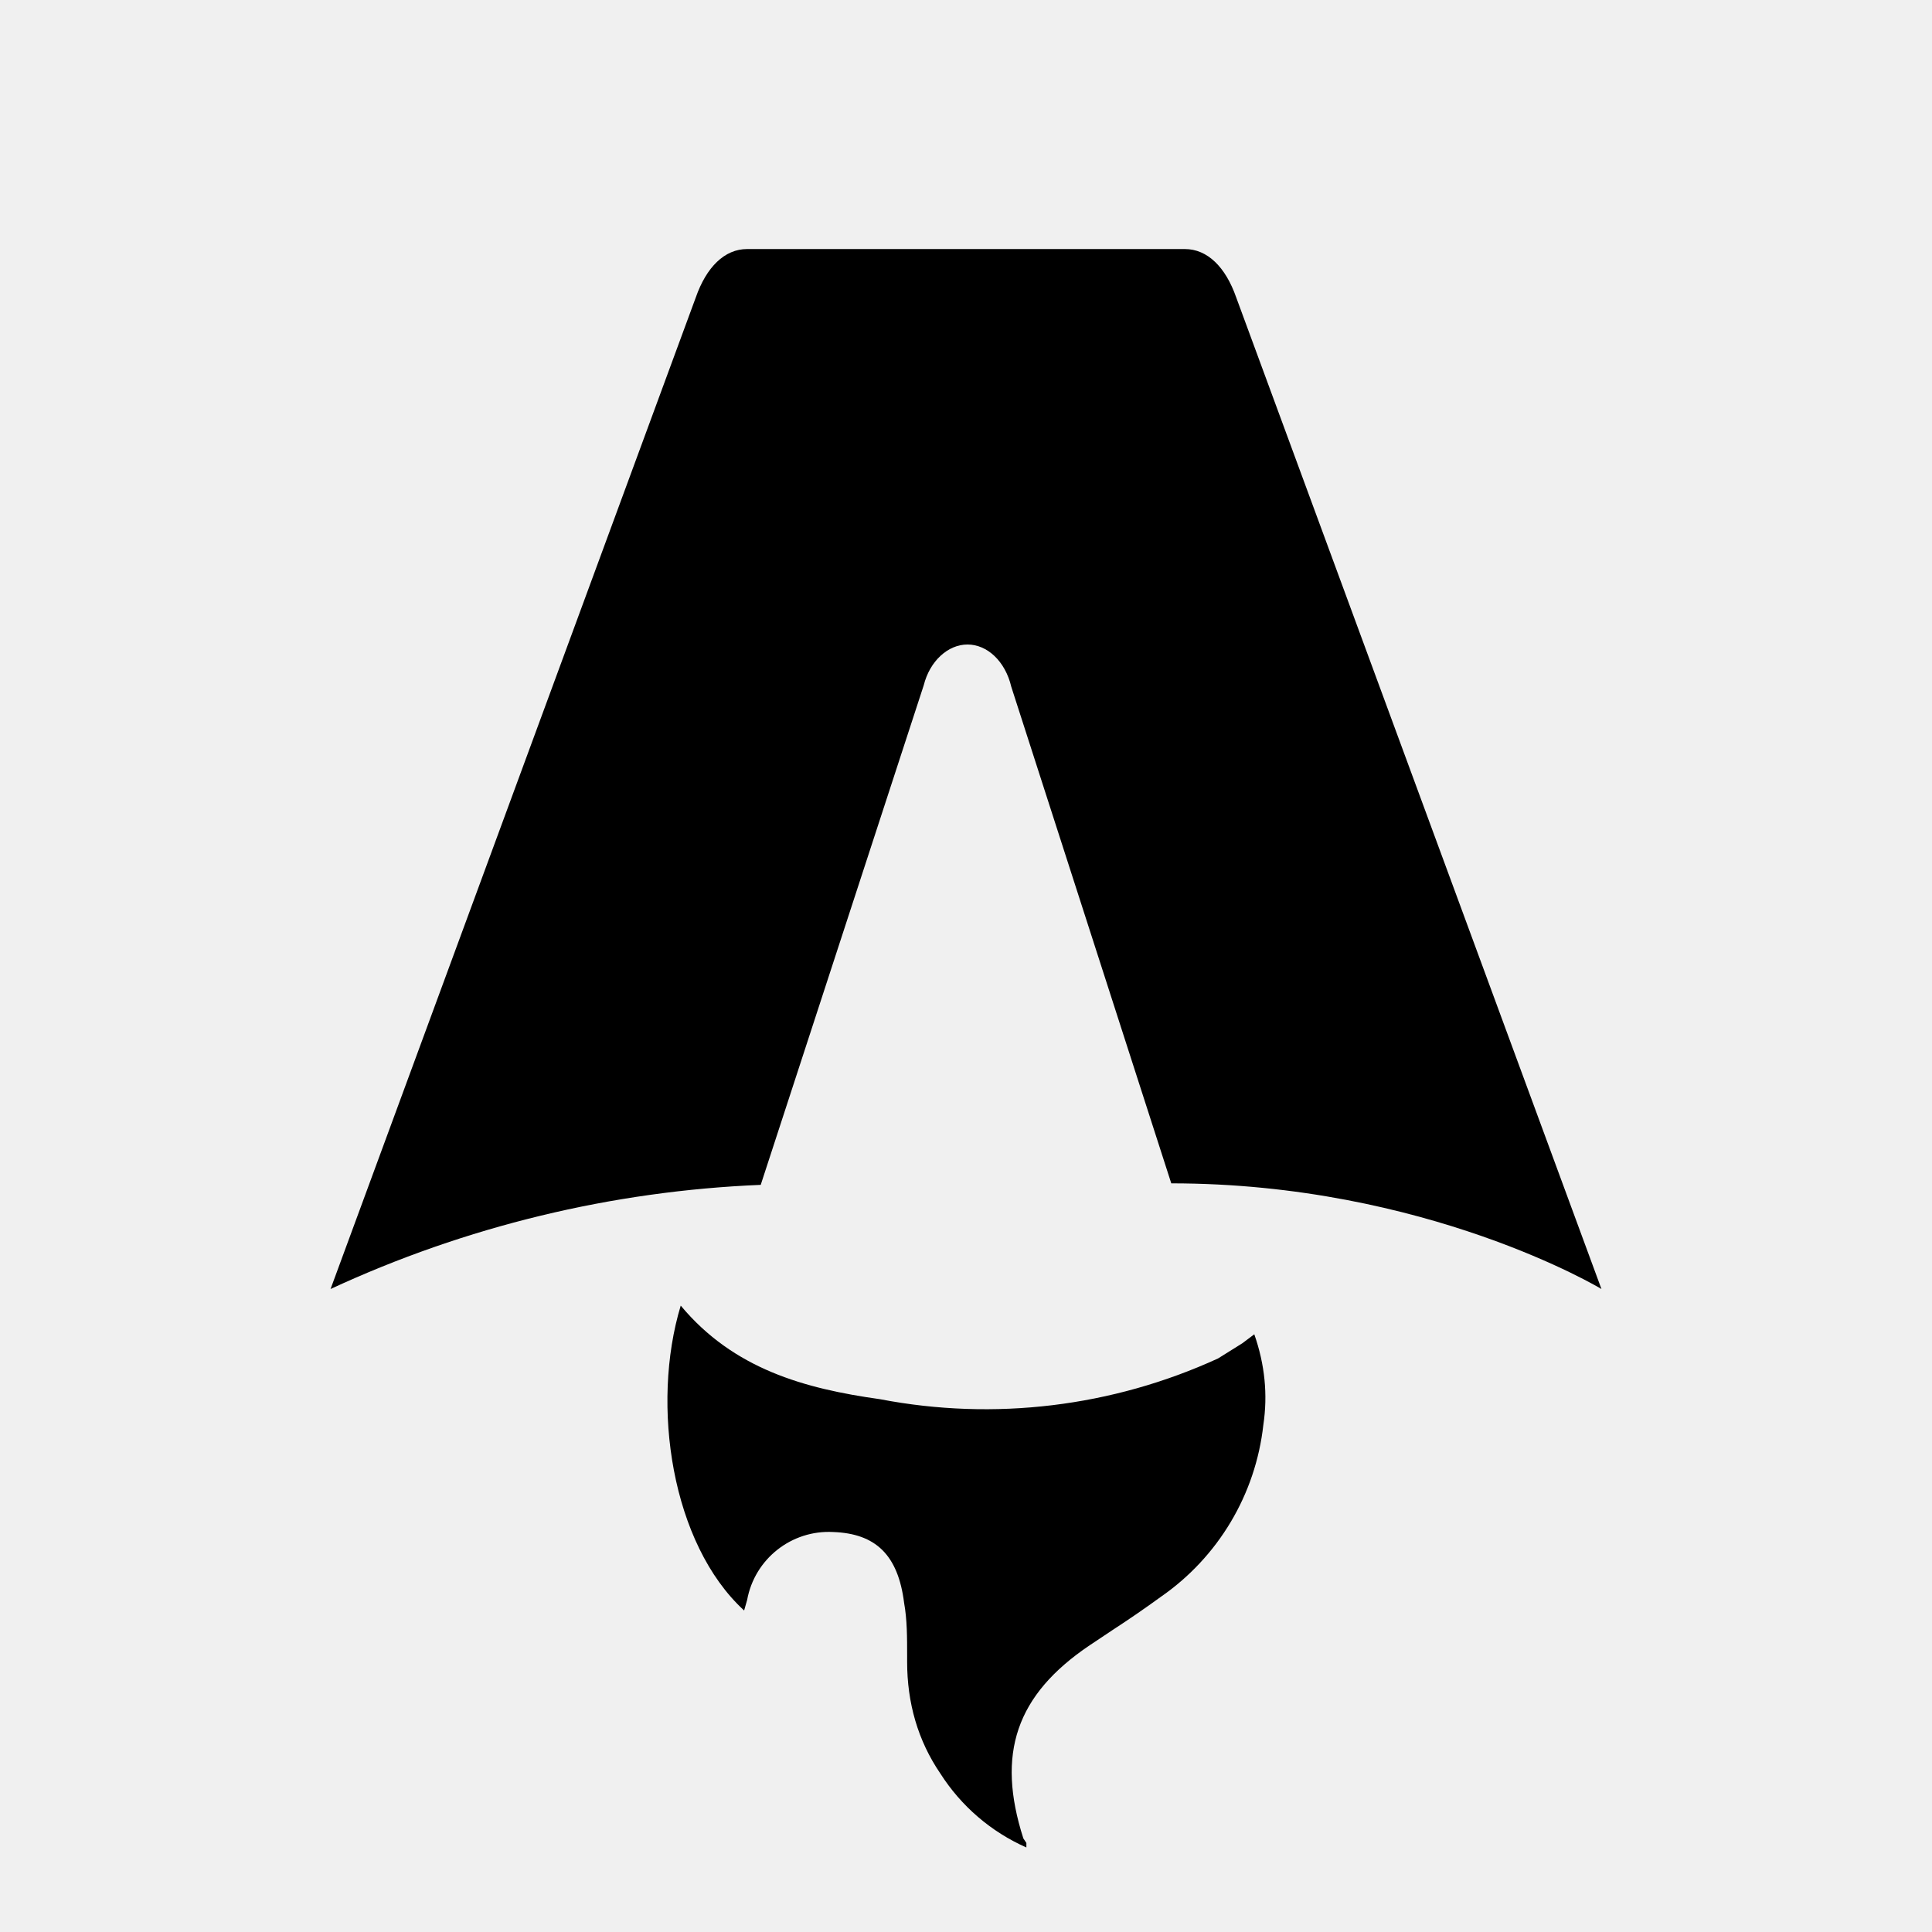
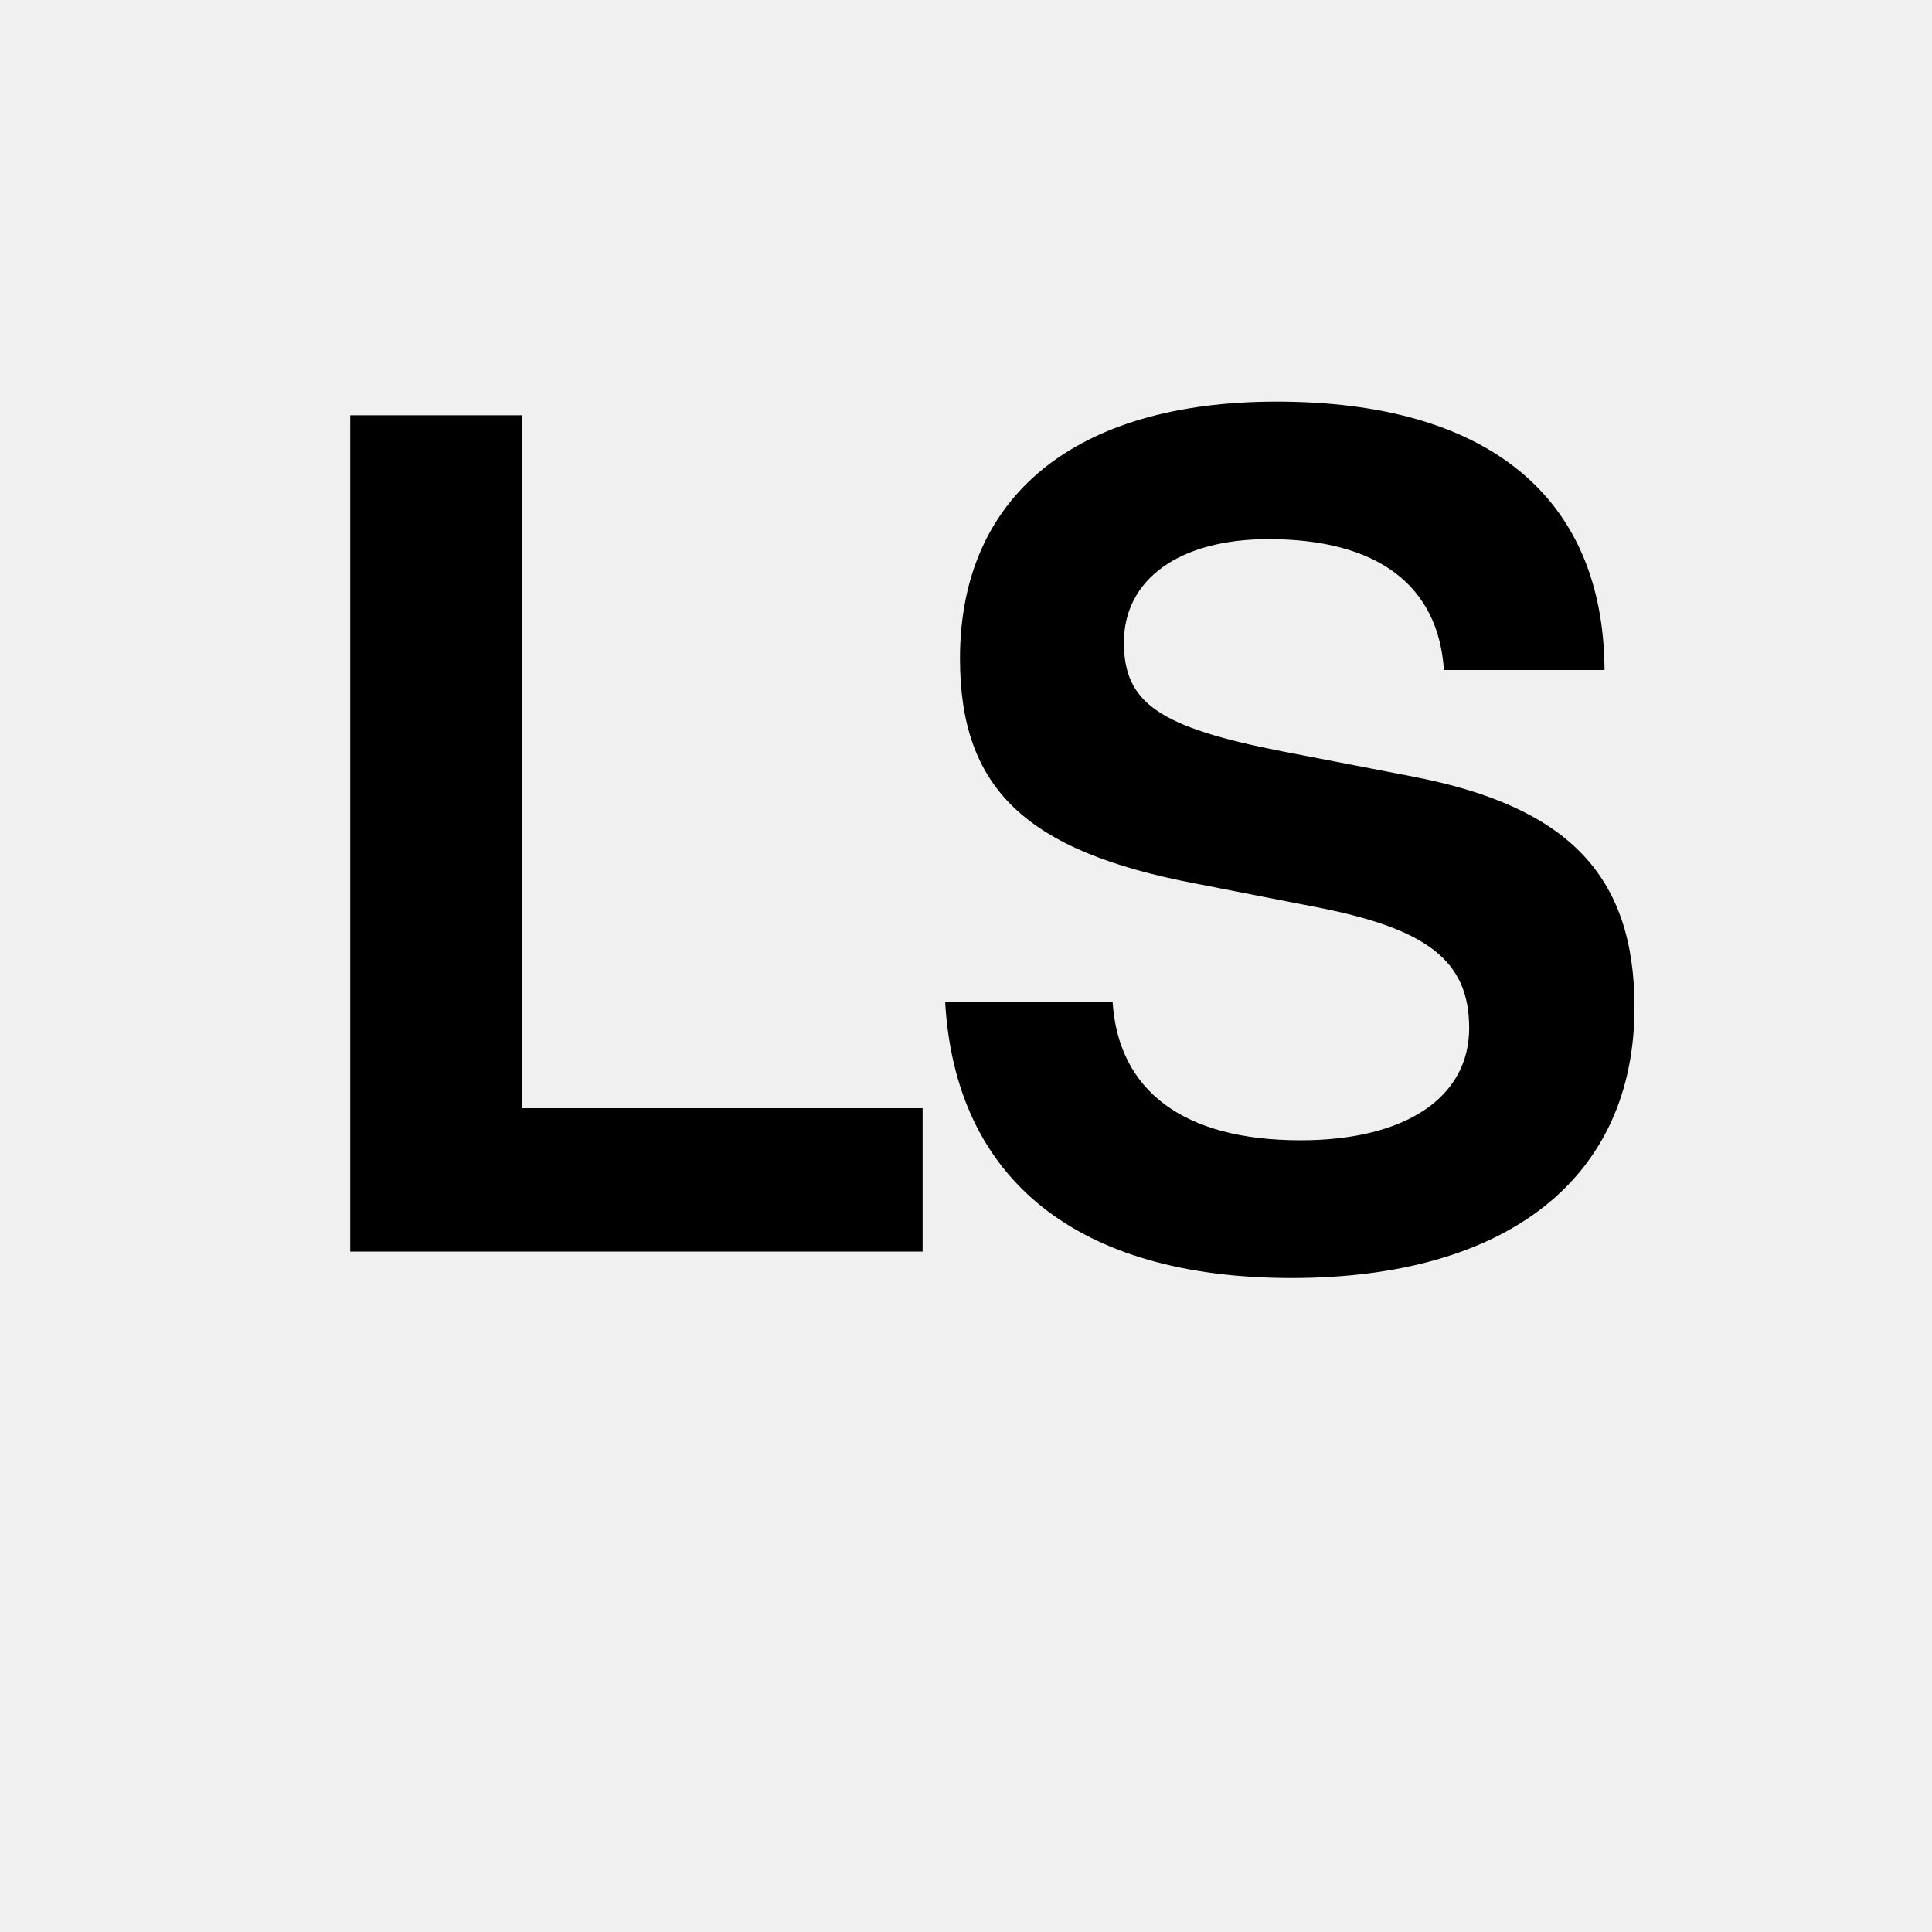
- <svg xmlns="http://www.w3.org/2000/svg" fill="none" viewBox="0 0 128 128">
-   <path d="M50.4 78.5a75.1 75.1 0 0 0-28.5 6.9l24.2-65.7c.7-2 1.9-3.2 3.4-3.2h29c1.5 0 2.7 1.2 3.4 3.2l24.2 65.7s-11.6-7-28.5-7L67 45.5c-.4-1.7-1.6-2.8-2.9-2.8-1.3 0-2.5 1.1-2.9 2.7L50.4 78.5Zm-1.1 28.2Zm-4.2-20.2c-2 6.6-.6 15.8 4.2 20.2a17.5 17.5 0 0 1 .2-.7 5.5 5.5 0 0 1 5.7-4.5c2.8.1 4.3 1.5 4.7 4.7.2 1.1.2 2.3.2 3.5v.4c0 2.7.7 5.2 2.2 7.4a13 13 0 0 0 5.7 4.9v-.3l-.2-.3c-1.8-5.6-.5-9.5 4.4-12.8l1.5-1a73 73 0 0 0 3.2-2.2 16 16 0 0 0 6.8-11.4c.3-2 .1-4-.6-6l-.8.6-1.6 1a37 37 0 0 1-22.4 2.7c-5-.7-9.7-2-13.2-6.2Z" />
+ <svg xmlns="http://www.w3.org/2000/svg" viewBox="0 0 128 128">
+   <text x="50%" y="50%" dy="0.02em" text-anchor="middle" dominant-baseline="central" font-family="system-ui, -apple-system, 'Segoe UI', Helvetica, Arial, sans-serif" font-size="76" font-weight="700" letter-spacing="-3">LS</text>
  <style>
-         path { fill: #000; }
+         text { fill: #000; }
        @media (prefers-color-scheme: dark) {
-             path { fill: #FFF; }
+             text { fill: #FFF; }
        }
    </style>
</svg>
